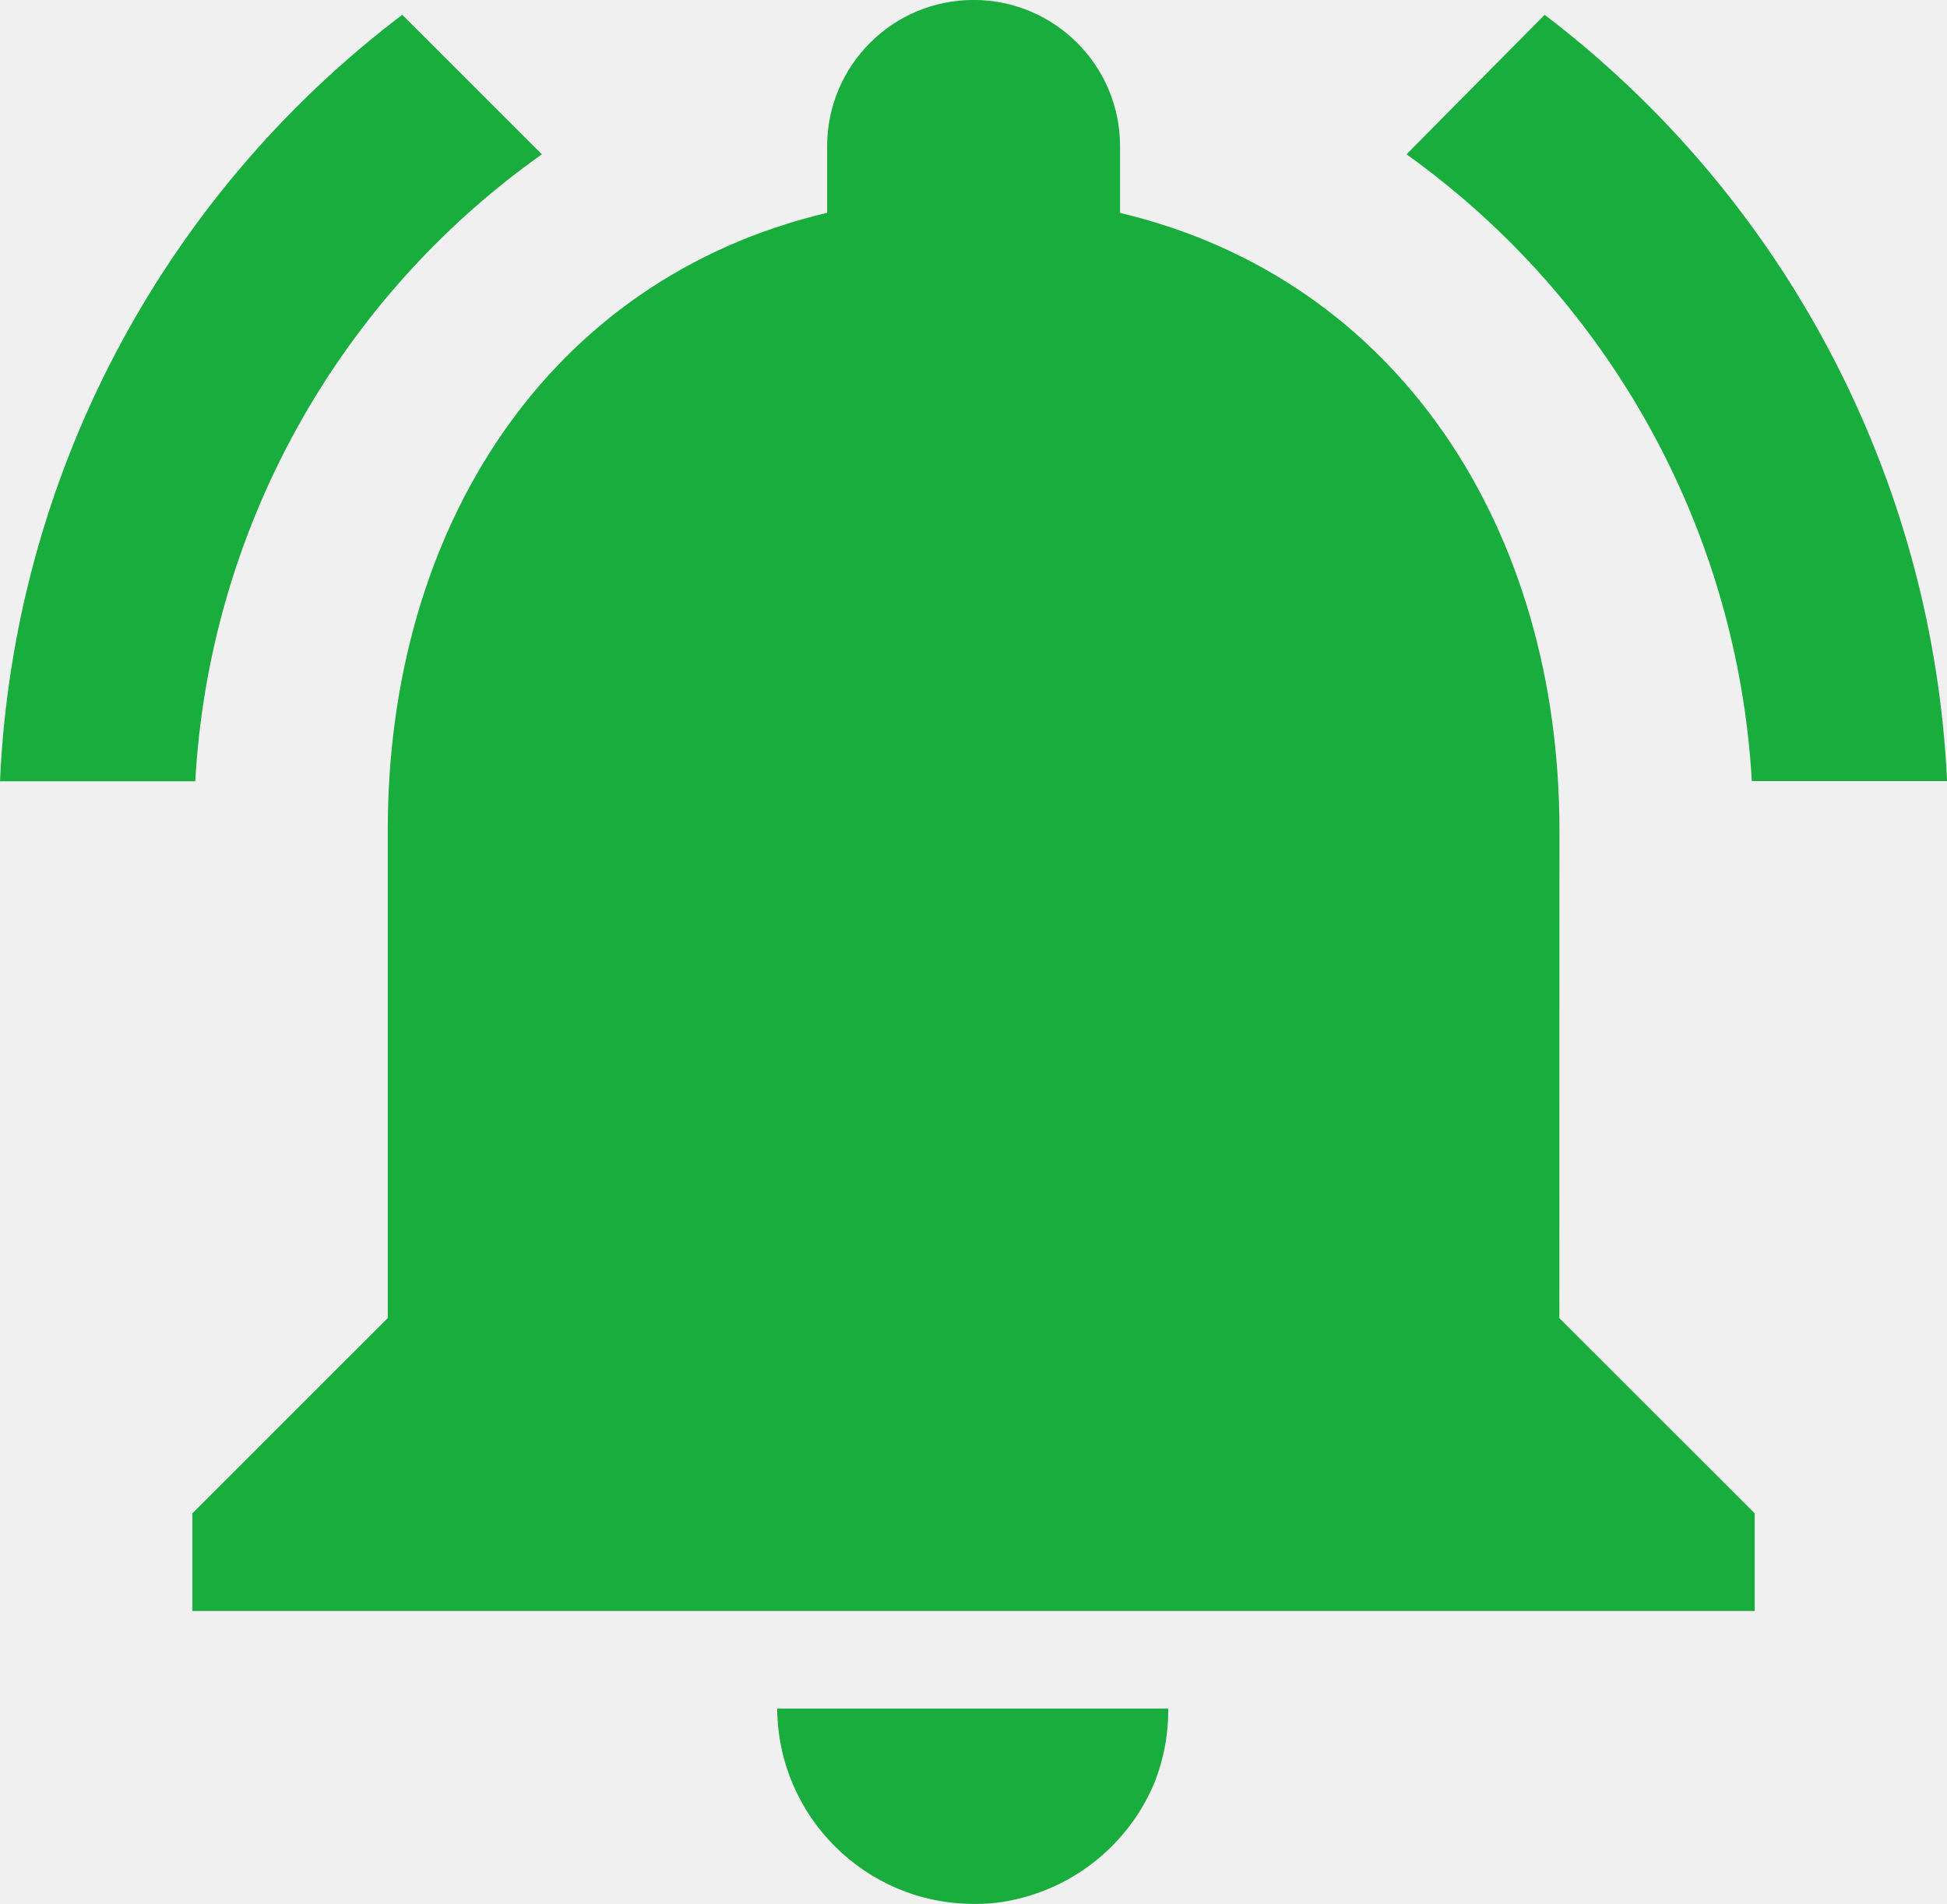
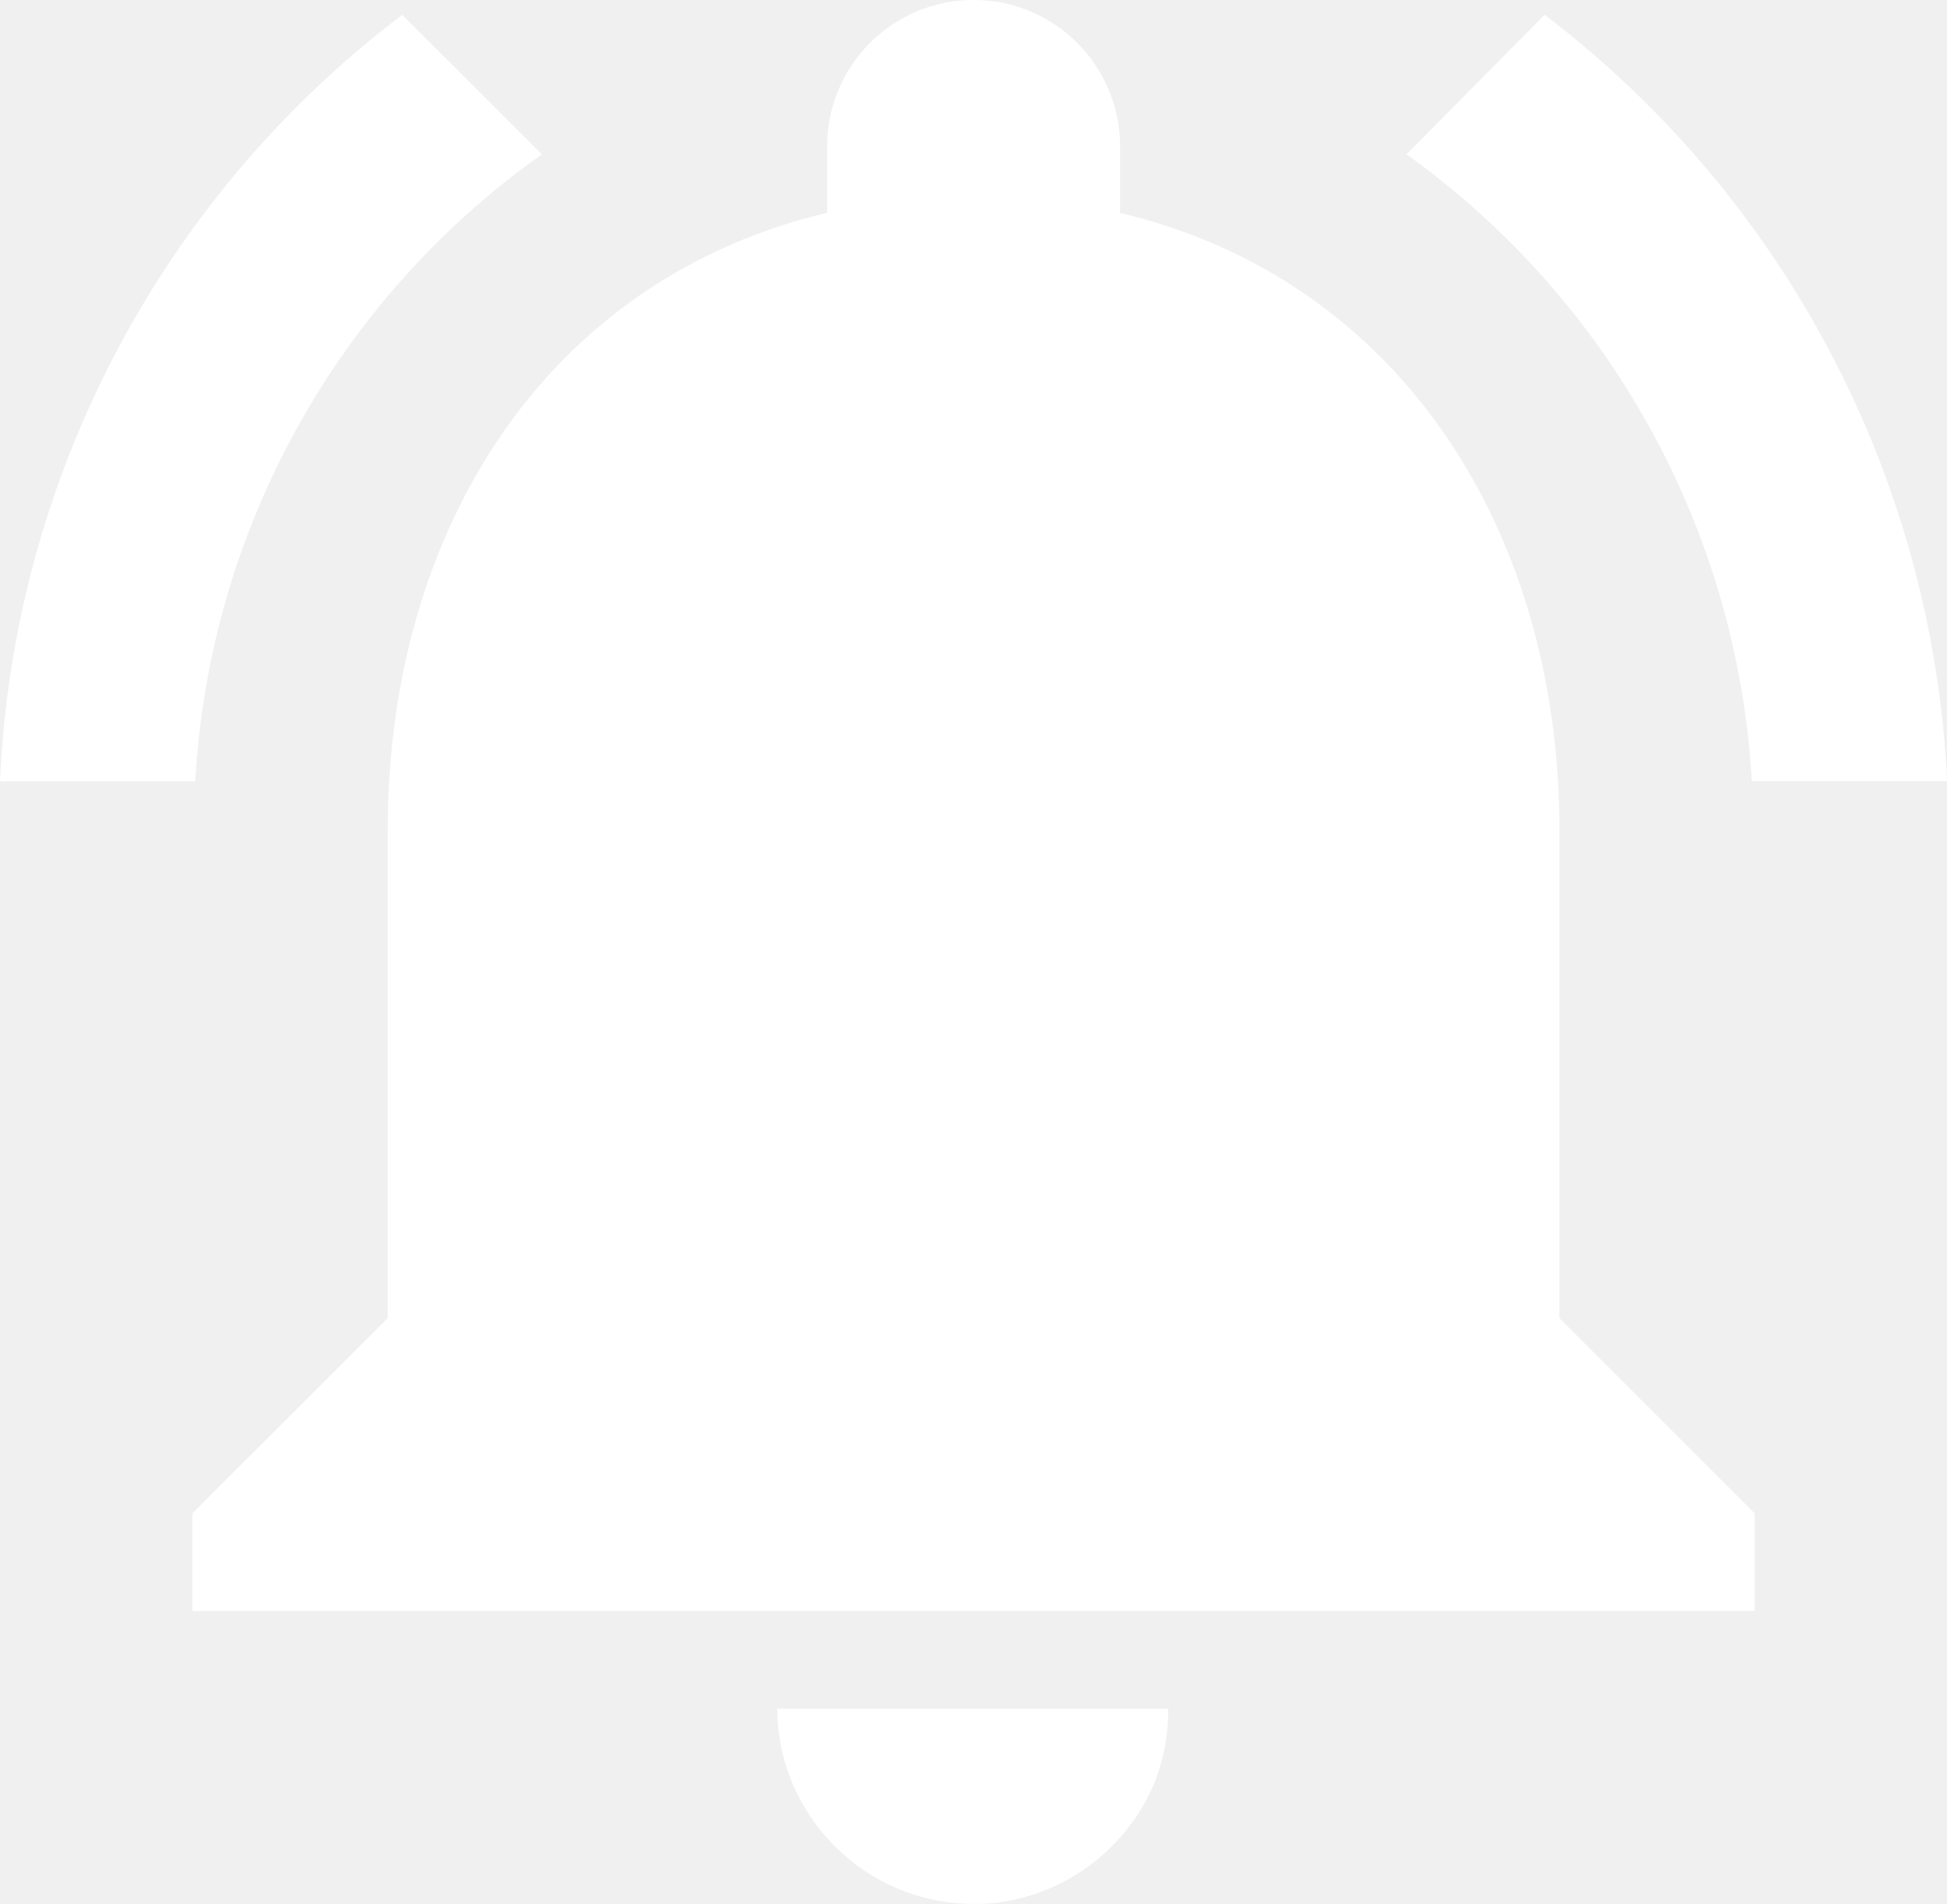
- <svg xmlns="http://www.w3.org/2000/svg" viewBox="0 0 19.733 19.298" fill="#19ad3e">
+ <svg xmlns="http://www.w3.org/2000/svg" viewBox="0 0 19.733 19.298" fill="#FFFFFF">
  <path id="Icon_material-notifications-active" data-name="Icon material-notifications-active" d="M8.537,5.314,7.122,3.9a10.317,10.317,0,0,0-4.077,7.769H5.024A8.358,8.358,0,0,1,8.537,5.314ZM20.8,11.667h1.979A10.38,10.38,0,0,0,18.7,3.9L17.3,5.314a8.407,8.407,0,0,1,3.5,6.353Zm-1.95.495c0-3.038-1.623-5.582-4.453-6.254V5.234a1.484,1.484,0,1,0-2.969,0v.673c-2.84.673-4.453,3.206-4.453,6.254V17.11L4.995,19.089v.99H20.829v-.99L18.849,17.11ZM12.912,23.048a1.734,1.734,0,0,0,.4-.04,2.008,2.008,0,0,0,1.425-1.168,1.987,1.987,0,0,0,.148-.772H10.922A1.994,1.994,0,0,0,12.912,23.048Z" transform="translate(-3.045 -3.75)" />
</svg>
